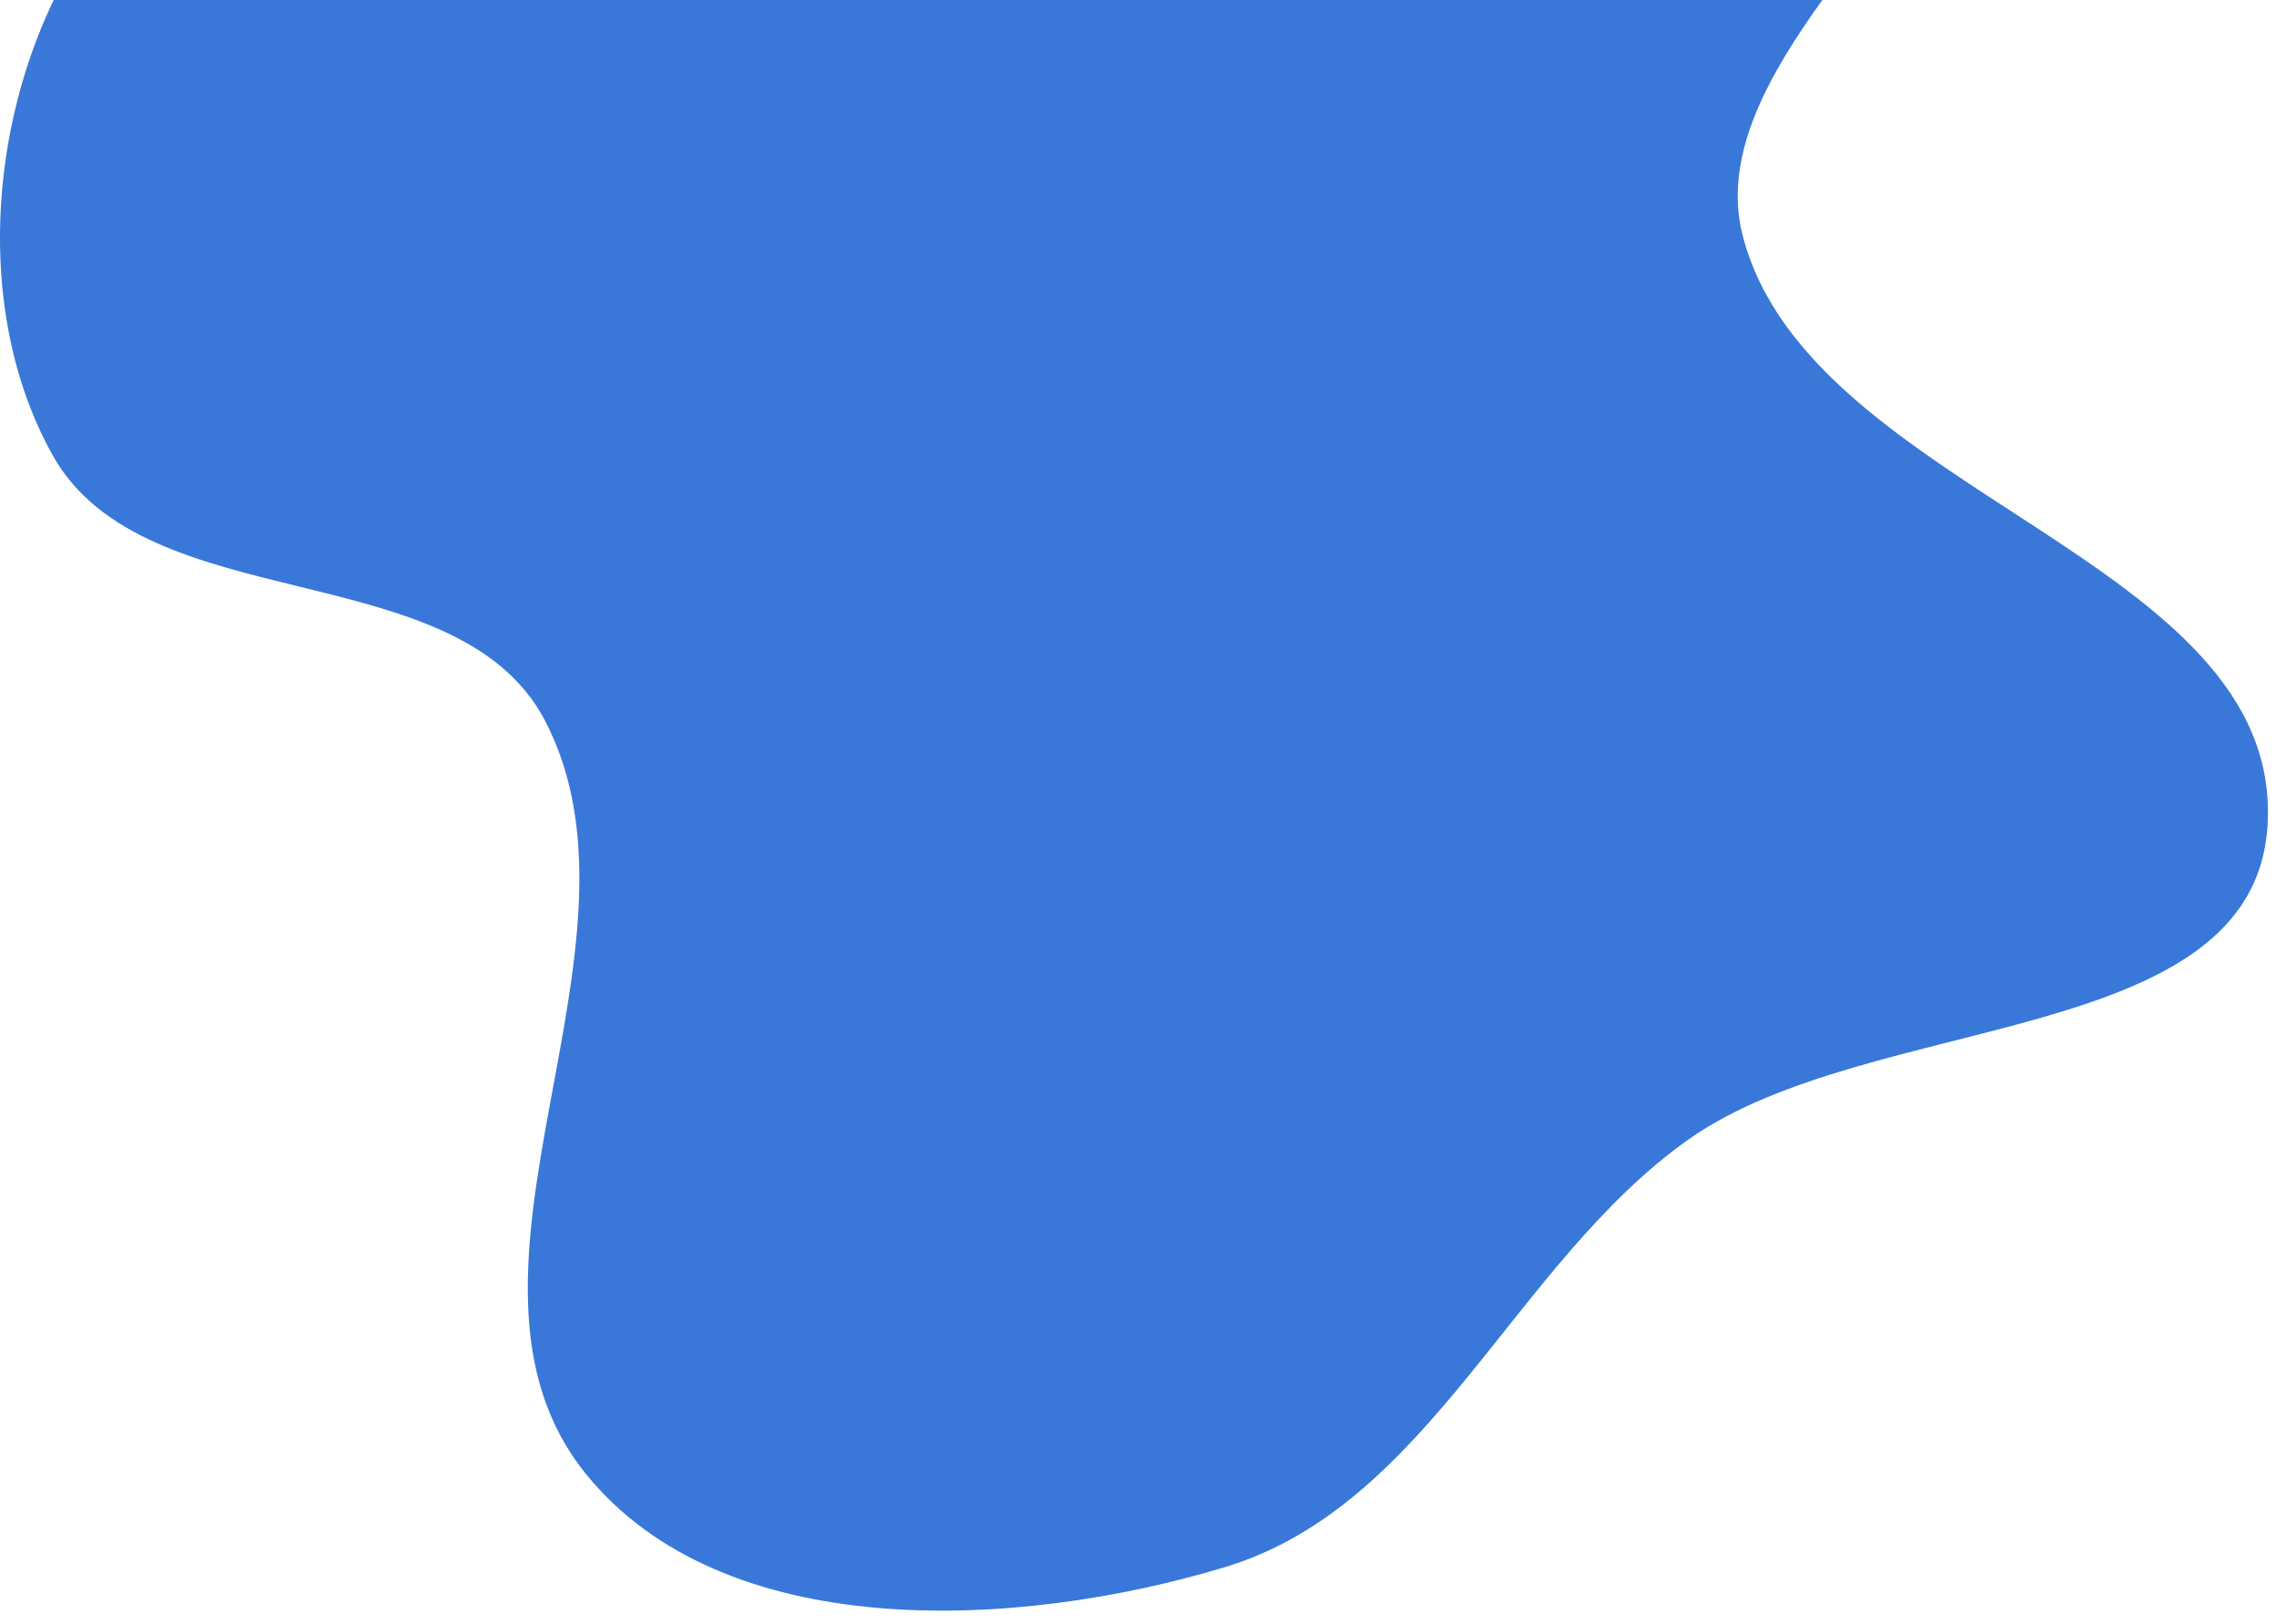
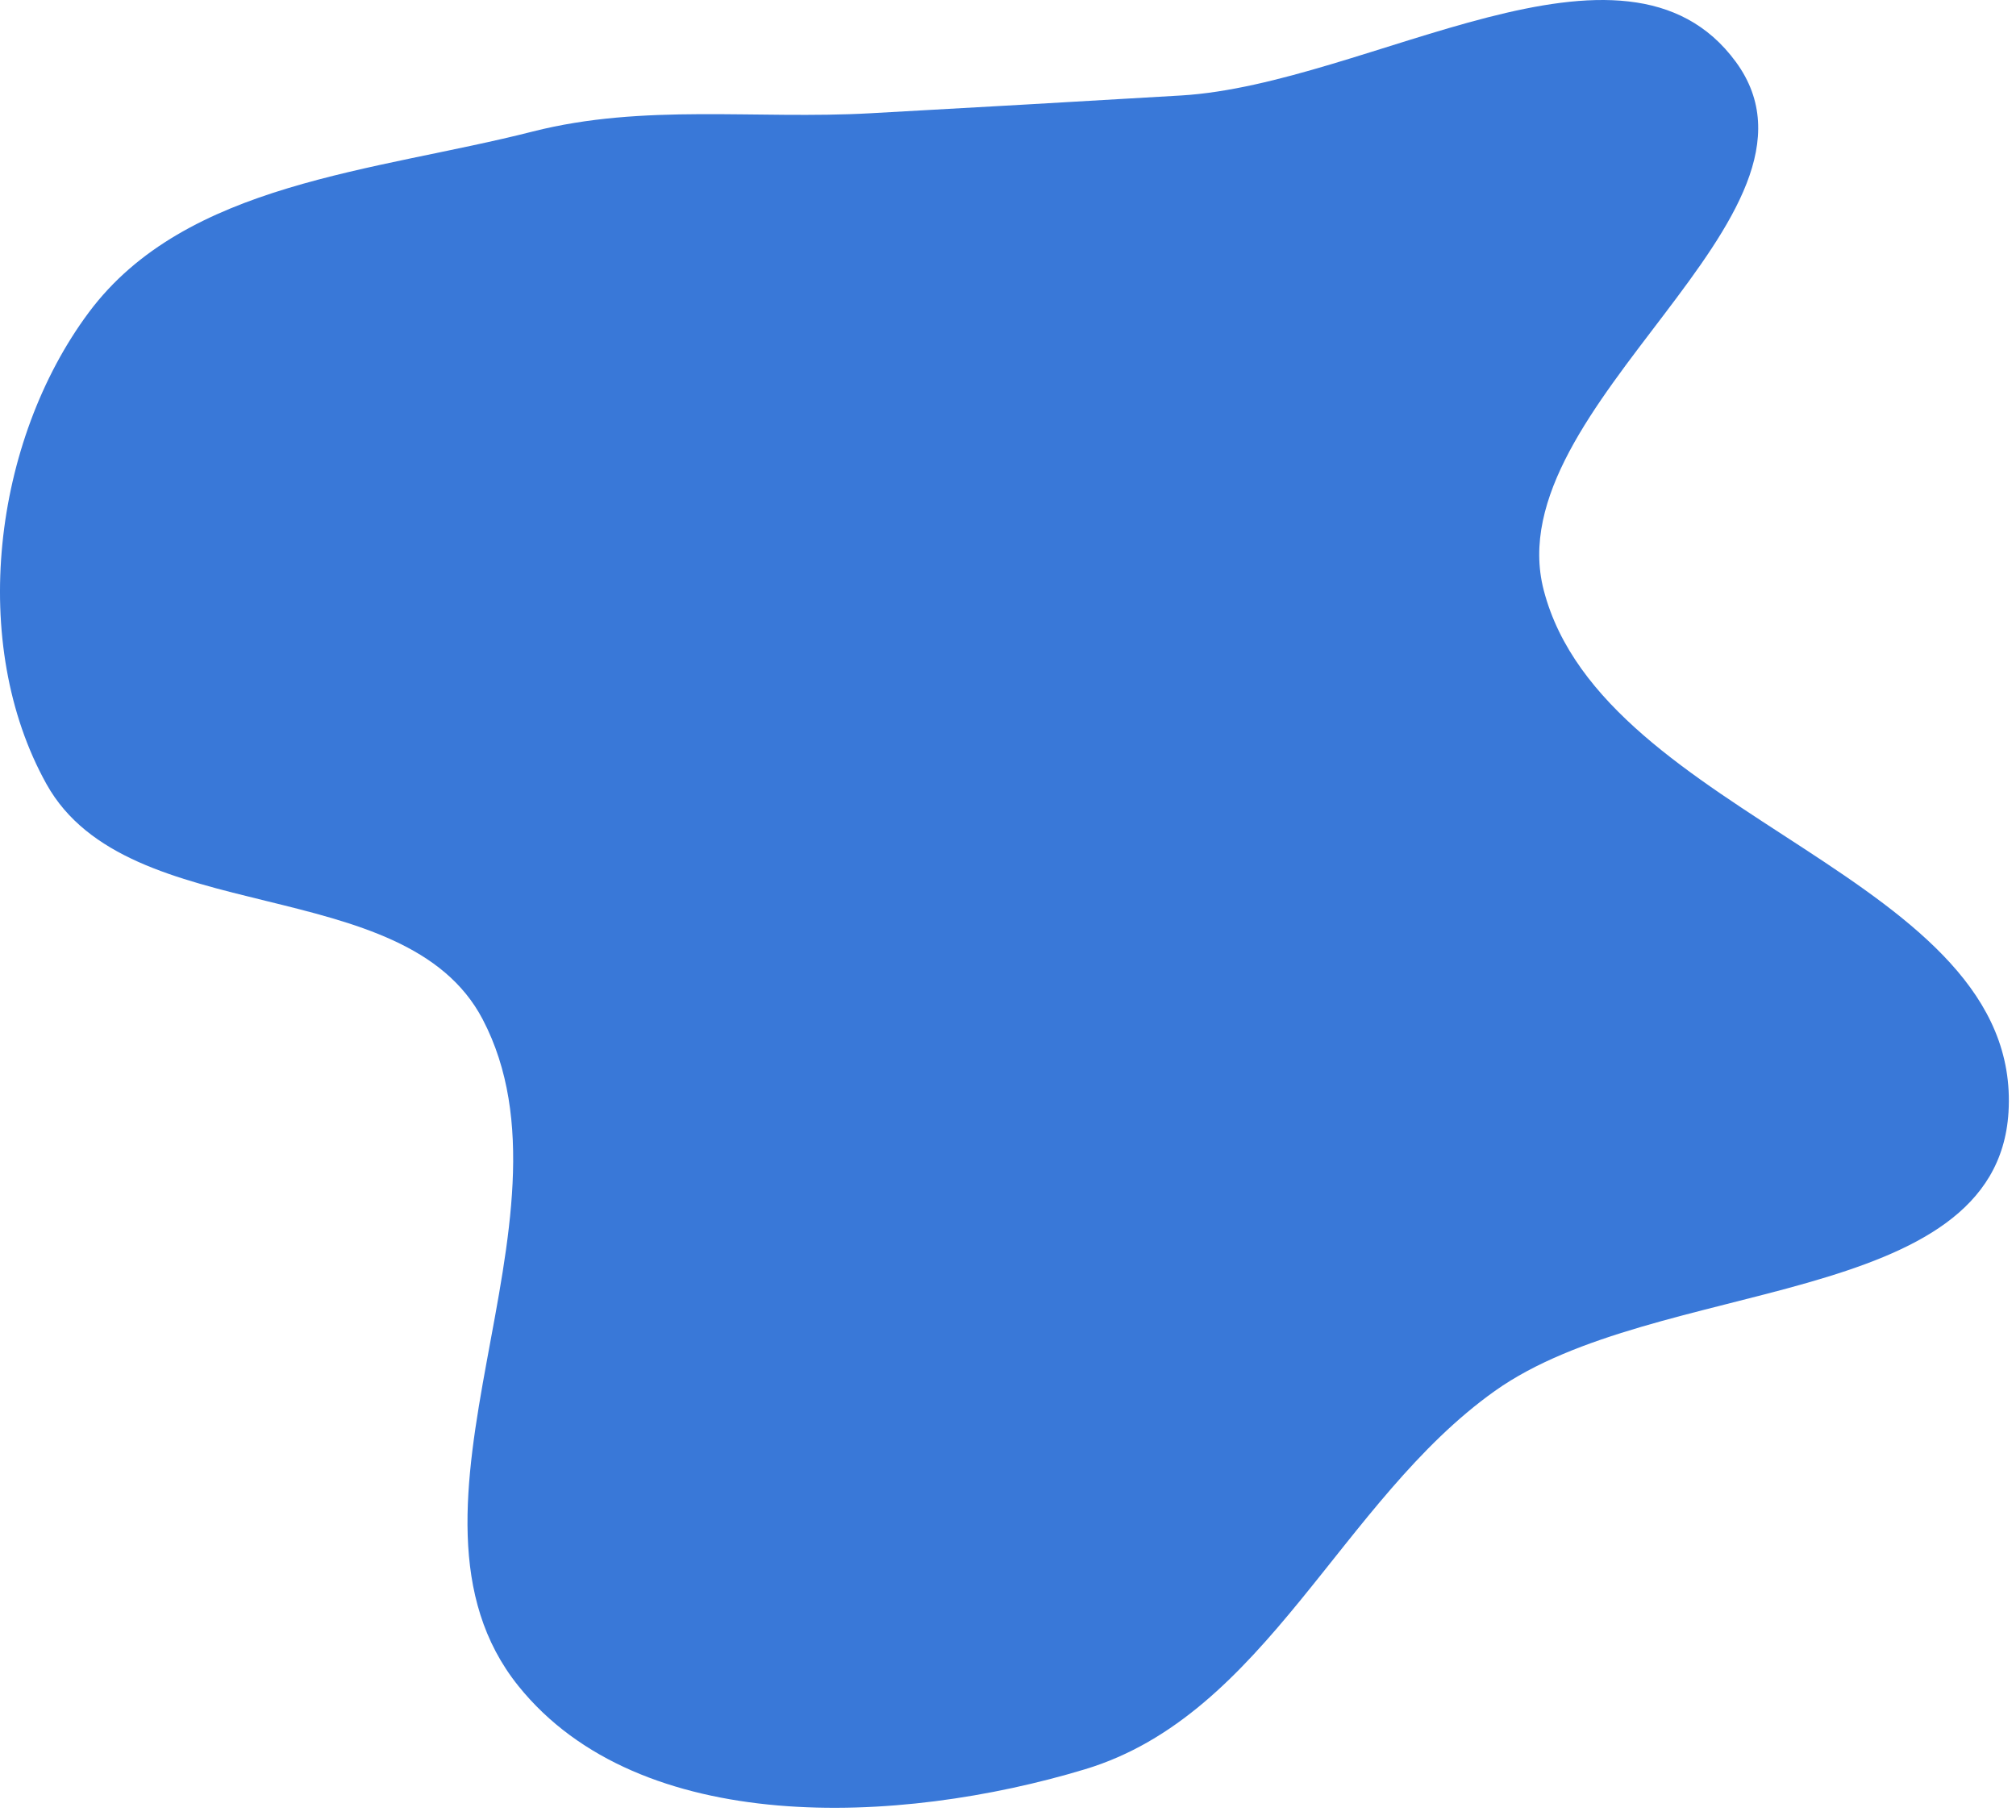
- <svg xmlns="http://www.w3.org/2000/svg" width="164" height="117" viewBox="0 0 164 117" fill="none">
-   <path d="M96.075 -23.232C111.382 -24.14 132.143 -38.331 141.21 -25.965C150.38 -13.459 121.685 2.001 125.581 17.011C130.426 35.675 164.566 40.234 163.39 59.48C162.407 75.574 134.739 72.811 121.601 82.159C109.067 91.077 102.997 108.482 88.271 112.93C73.144 117.499 52.063 118.471 42.166 106.151C30.633 91.794 47.802 68.24 39.265 51.923C32.928 39.81 10.437 44.73 3.783 32.788C-2.575 21.374 -0.578 4.892 7.226 -5.586C15.122 -16.187 30.513 -17.034 43.322 -20.297C52.372 -22.603 61.497 -21.268 70.821 -21.787C79.386 -22.264 87.512 -22.724 96.075 -23.232Z" fill="#3978D8" />
+ <svg xmlns="http://www.w3.org/2000/svg" width="164" height="148" viewBox="0 0 164 148" fill="none">
+   <path d="M96.075 7.768C111.382 6.86 132.143 -7.331 141.21 5.035C150.38 17.541 121.685 33.001 125.581 48.011C130.426 66.674 164.566 71.234 163.39 90.48C162.407 106.574 134.739 103.811 121.601 113.159C109.067 122.077 102.997 139.482 88.271 143.93C73.144 148.499 52.063 149.471 42.166 137.151C30.633 122.794 47.802 99.24 39.265 82.923C32.928 70.81 10.437 75.73 3.783 63.788C-2.575 52.374 -0.578 35.892 7.226 25.413C15.122 14.813 30.513 13.966 43.322 10.703C52.372 8.397 61.497 9.731 70.821 9.213C79.386 8.736 87.512 8.277 96.075 7.768Z" fill="#3978D8" />
</svg>
